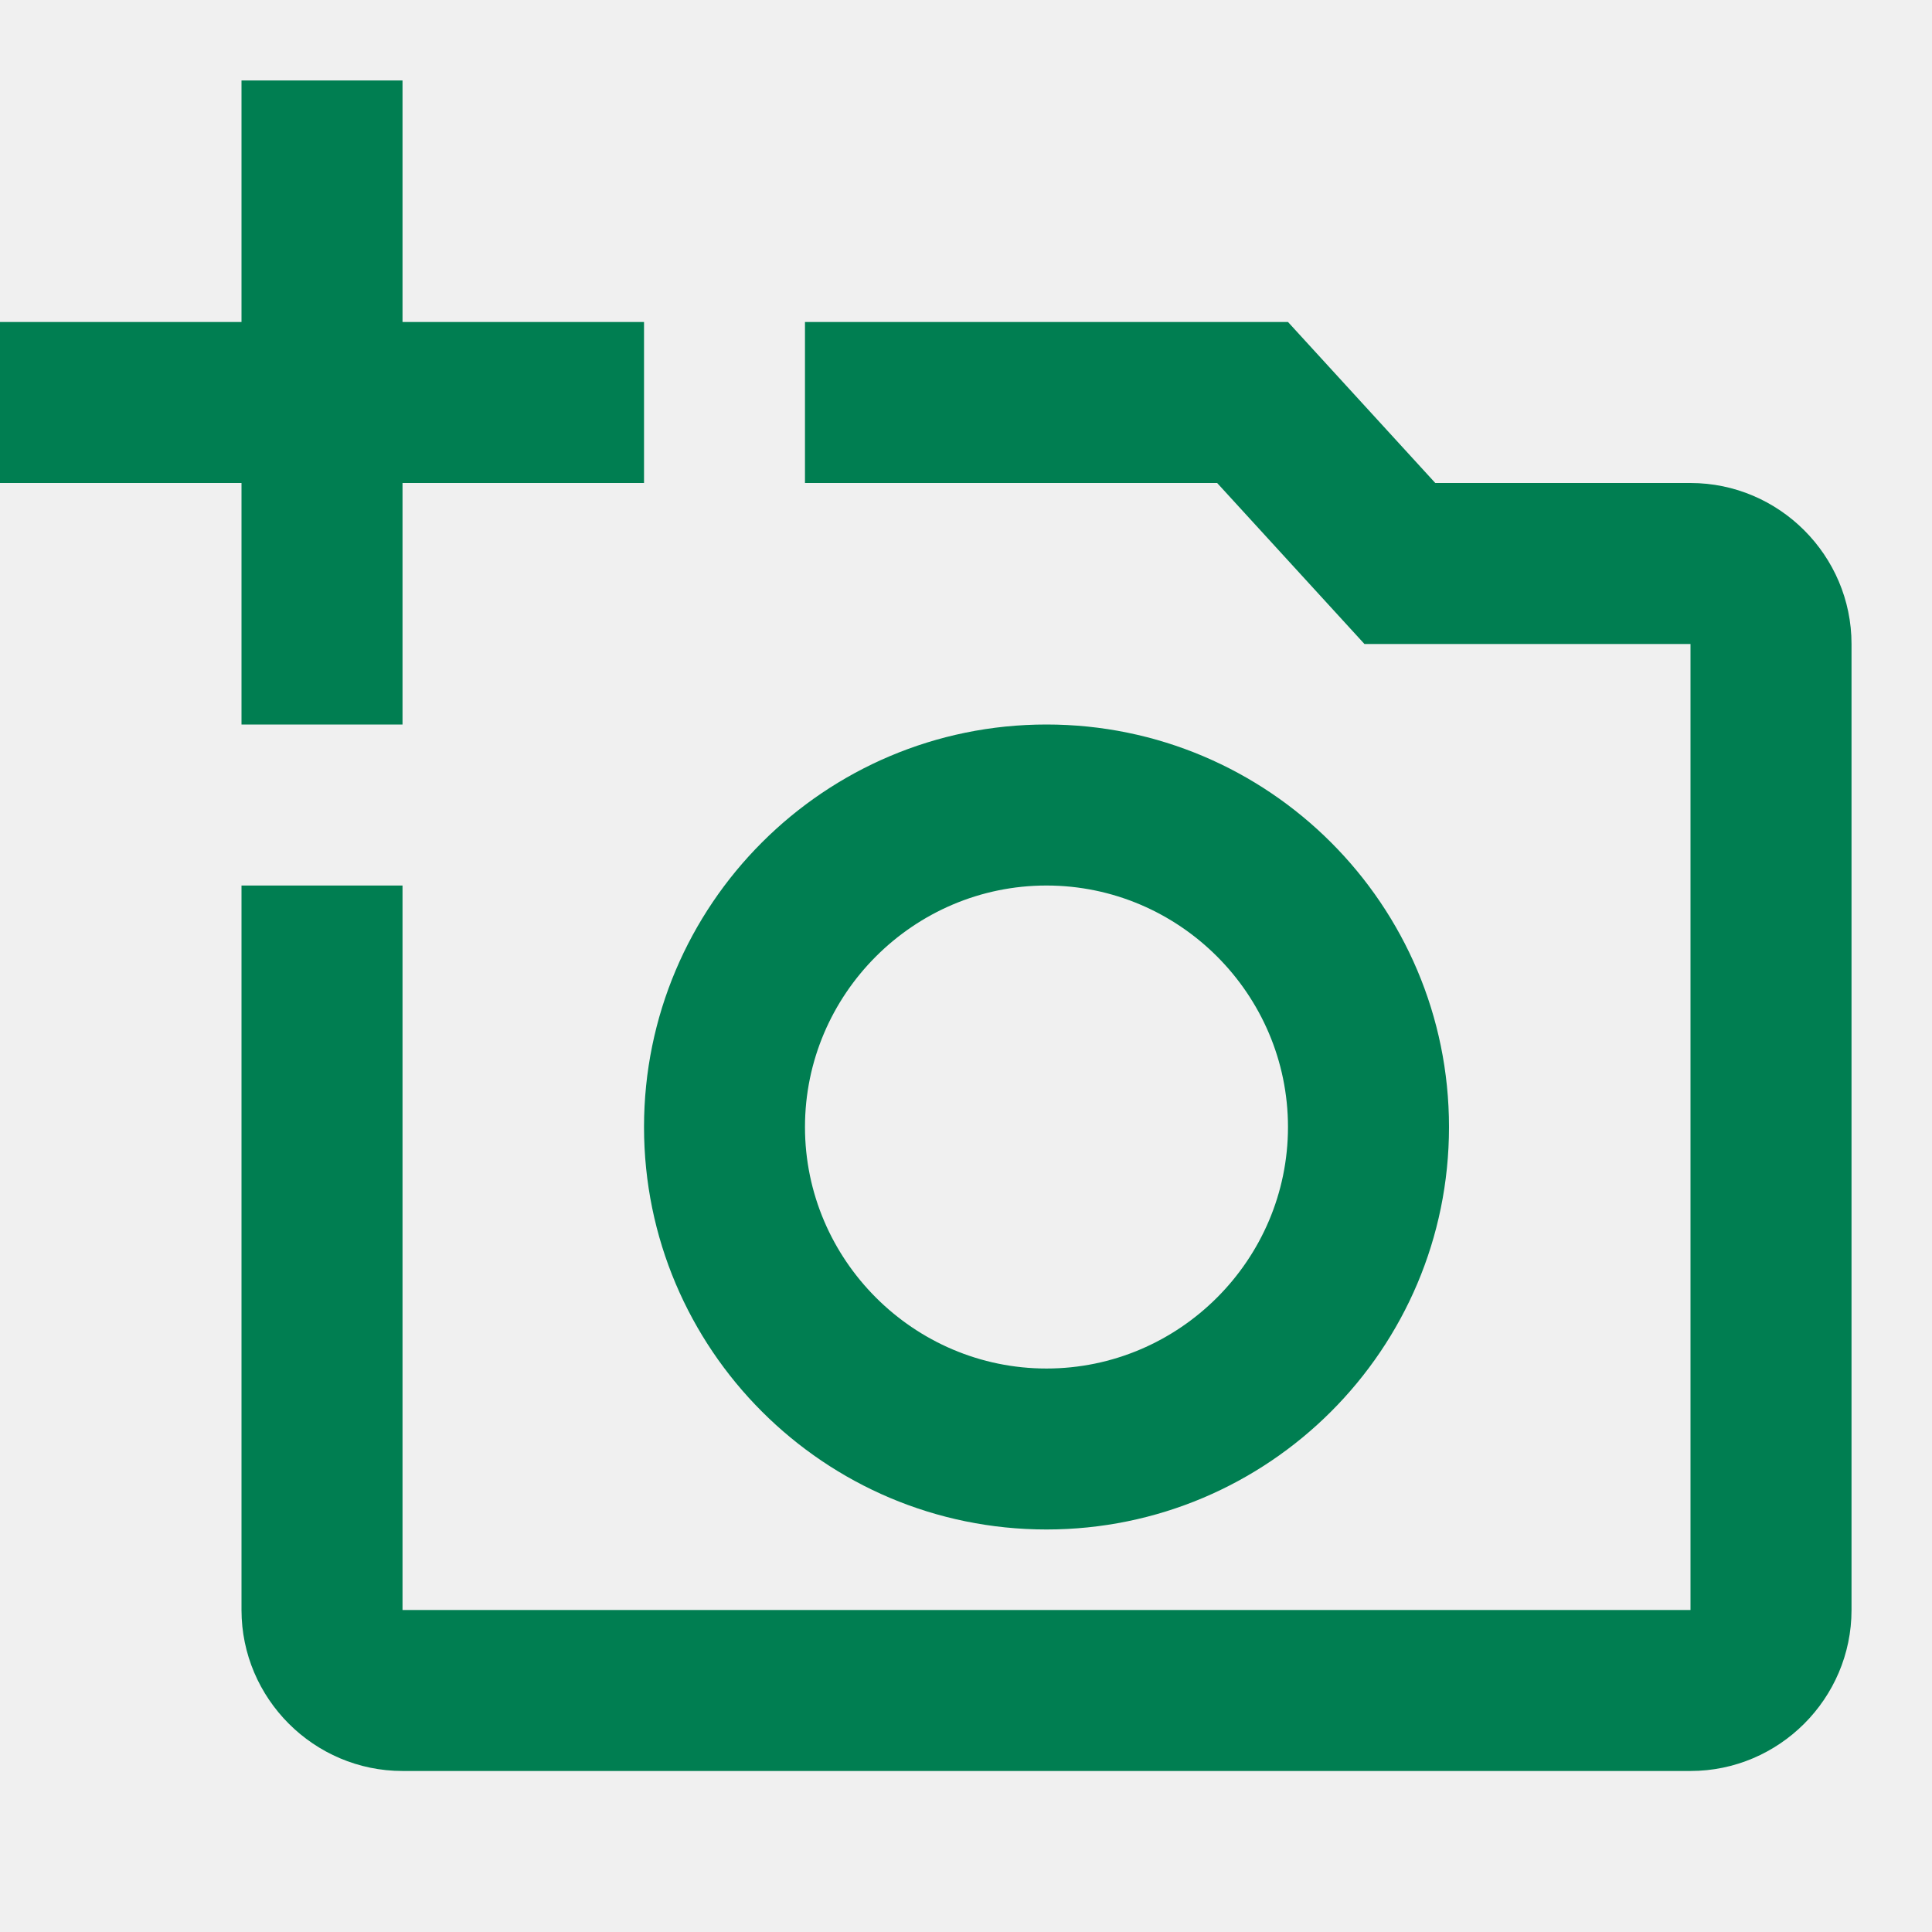
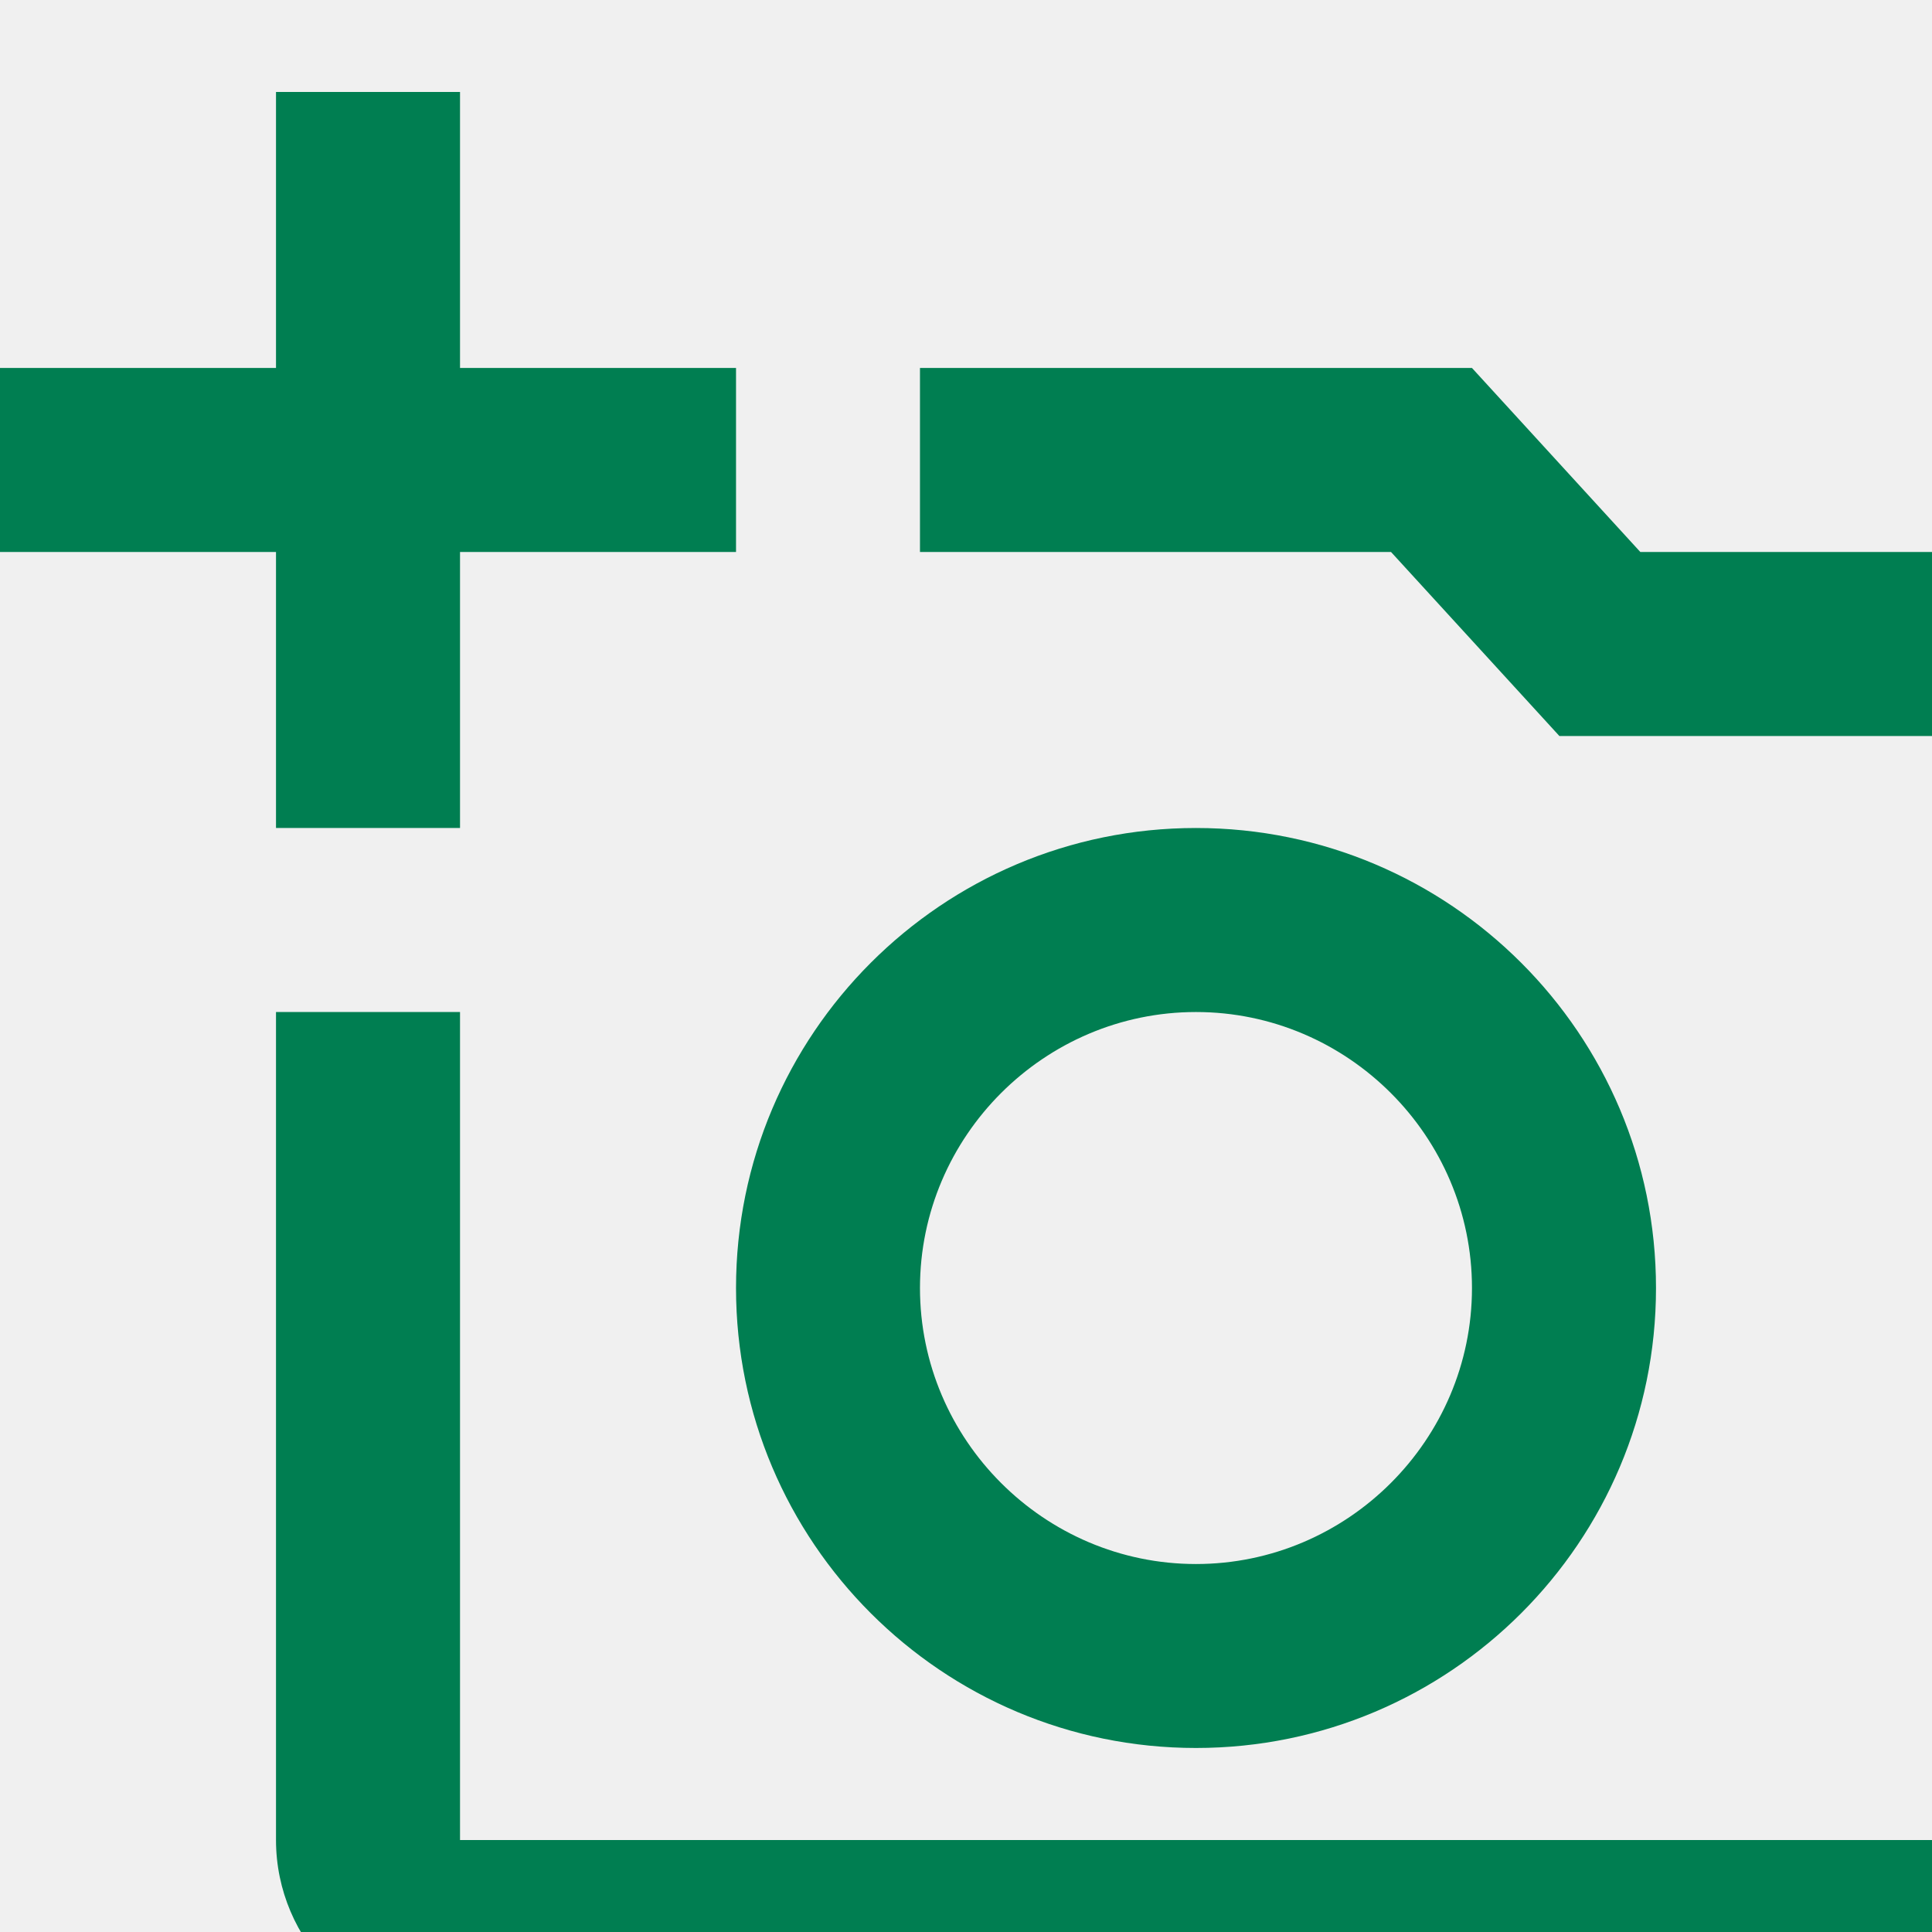
- <svg xmlns="http://www.w3.org/2000/svg" width="32" height="32" viewBox="0 0 32 32" fill="none">
+ <svg xmlns="http://www.w3.org/2000/svg" width="28" height="28" viewBox="0 0 28 28" fill="none">
  <g clip-path="url(#clip0_128_5320)">
    <path d="M28 8H23.773L21.333 5.333H13.333V8H20.16L22.6 10.667H28V26.667H6.667V14.667H4V26.667C4 28.133 5.2 29.333 6.667 29.333H28C29.467 29.333 30.667 28.133 30.667 26.667V10.667C30.667 9.2 29.467 8 28 8ZM10.667 18.667C10.667 22.347 13.653 25.333 17.333 25.333C21.013 25.333 24 22.347 24 18.667C24 14.987 21.013 12 17.333 12C13.653 12 10.667 14.987 10.667 18.667ZM17.333 14.667C19.533 14.667 21.333 16.467 21.333 18.667C21.333 20.867 19.533 22.667 17.333 22.667C15.133 22.667 13.333 20.867 13.333 18.667C13.333 16.467 15.133 14.667 17.333 14.667ZM6.667 8H10.667V5.333H6.667V1.333H4V5.333H0V8H4V12H6.667V8Z" fill="#007E51" />
  </g>
  <defs>
    <clipPath id="clip0_128_5320">
-       <rect width="32" height="32" fill="white" />
+       <rect width="28" height="28" fill="white" />
    </clipPath>
  </defs>
</svg>
